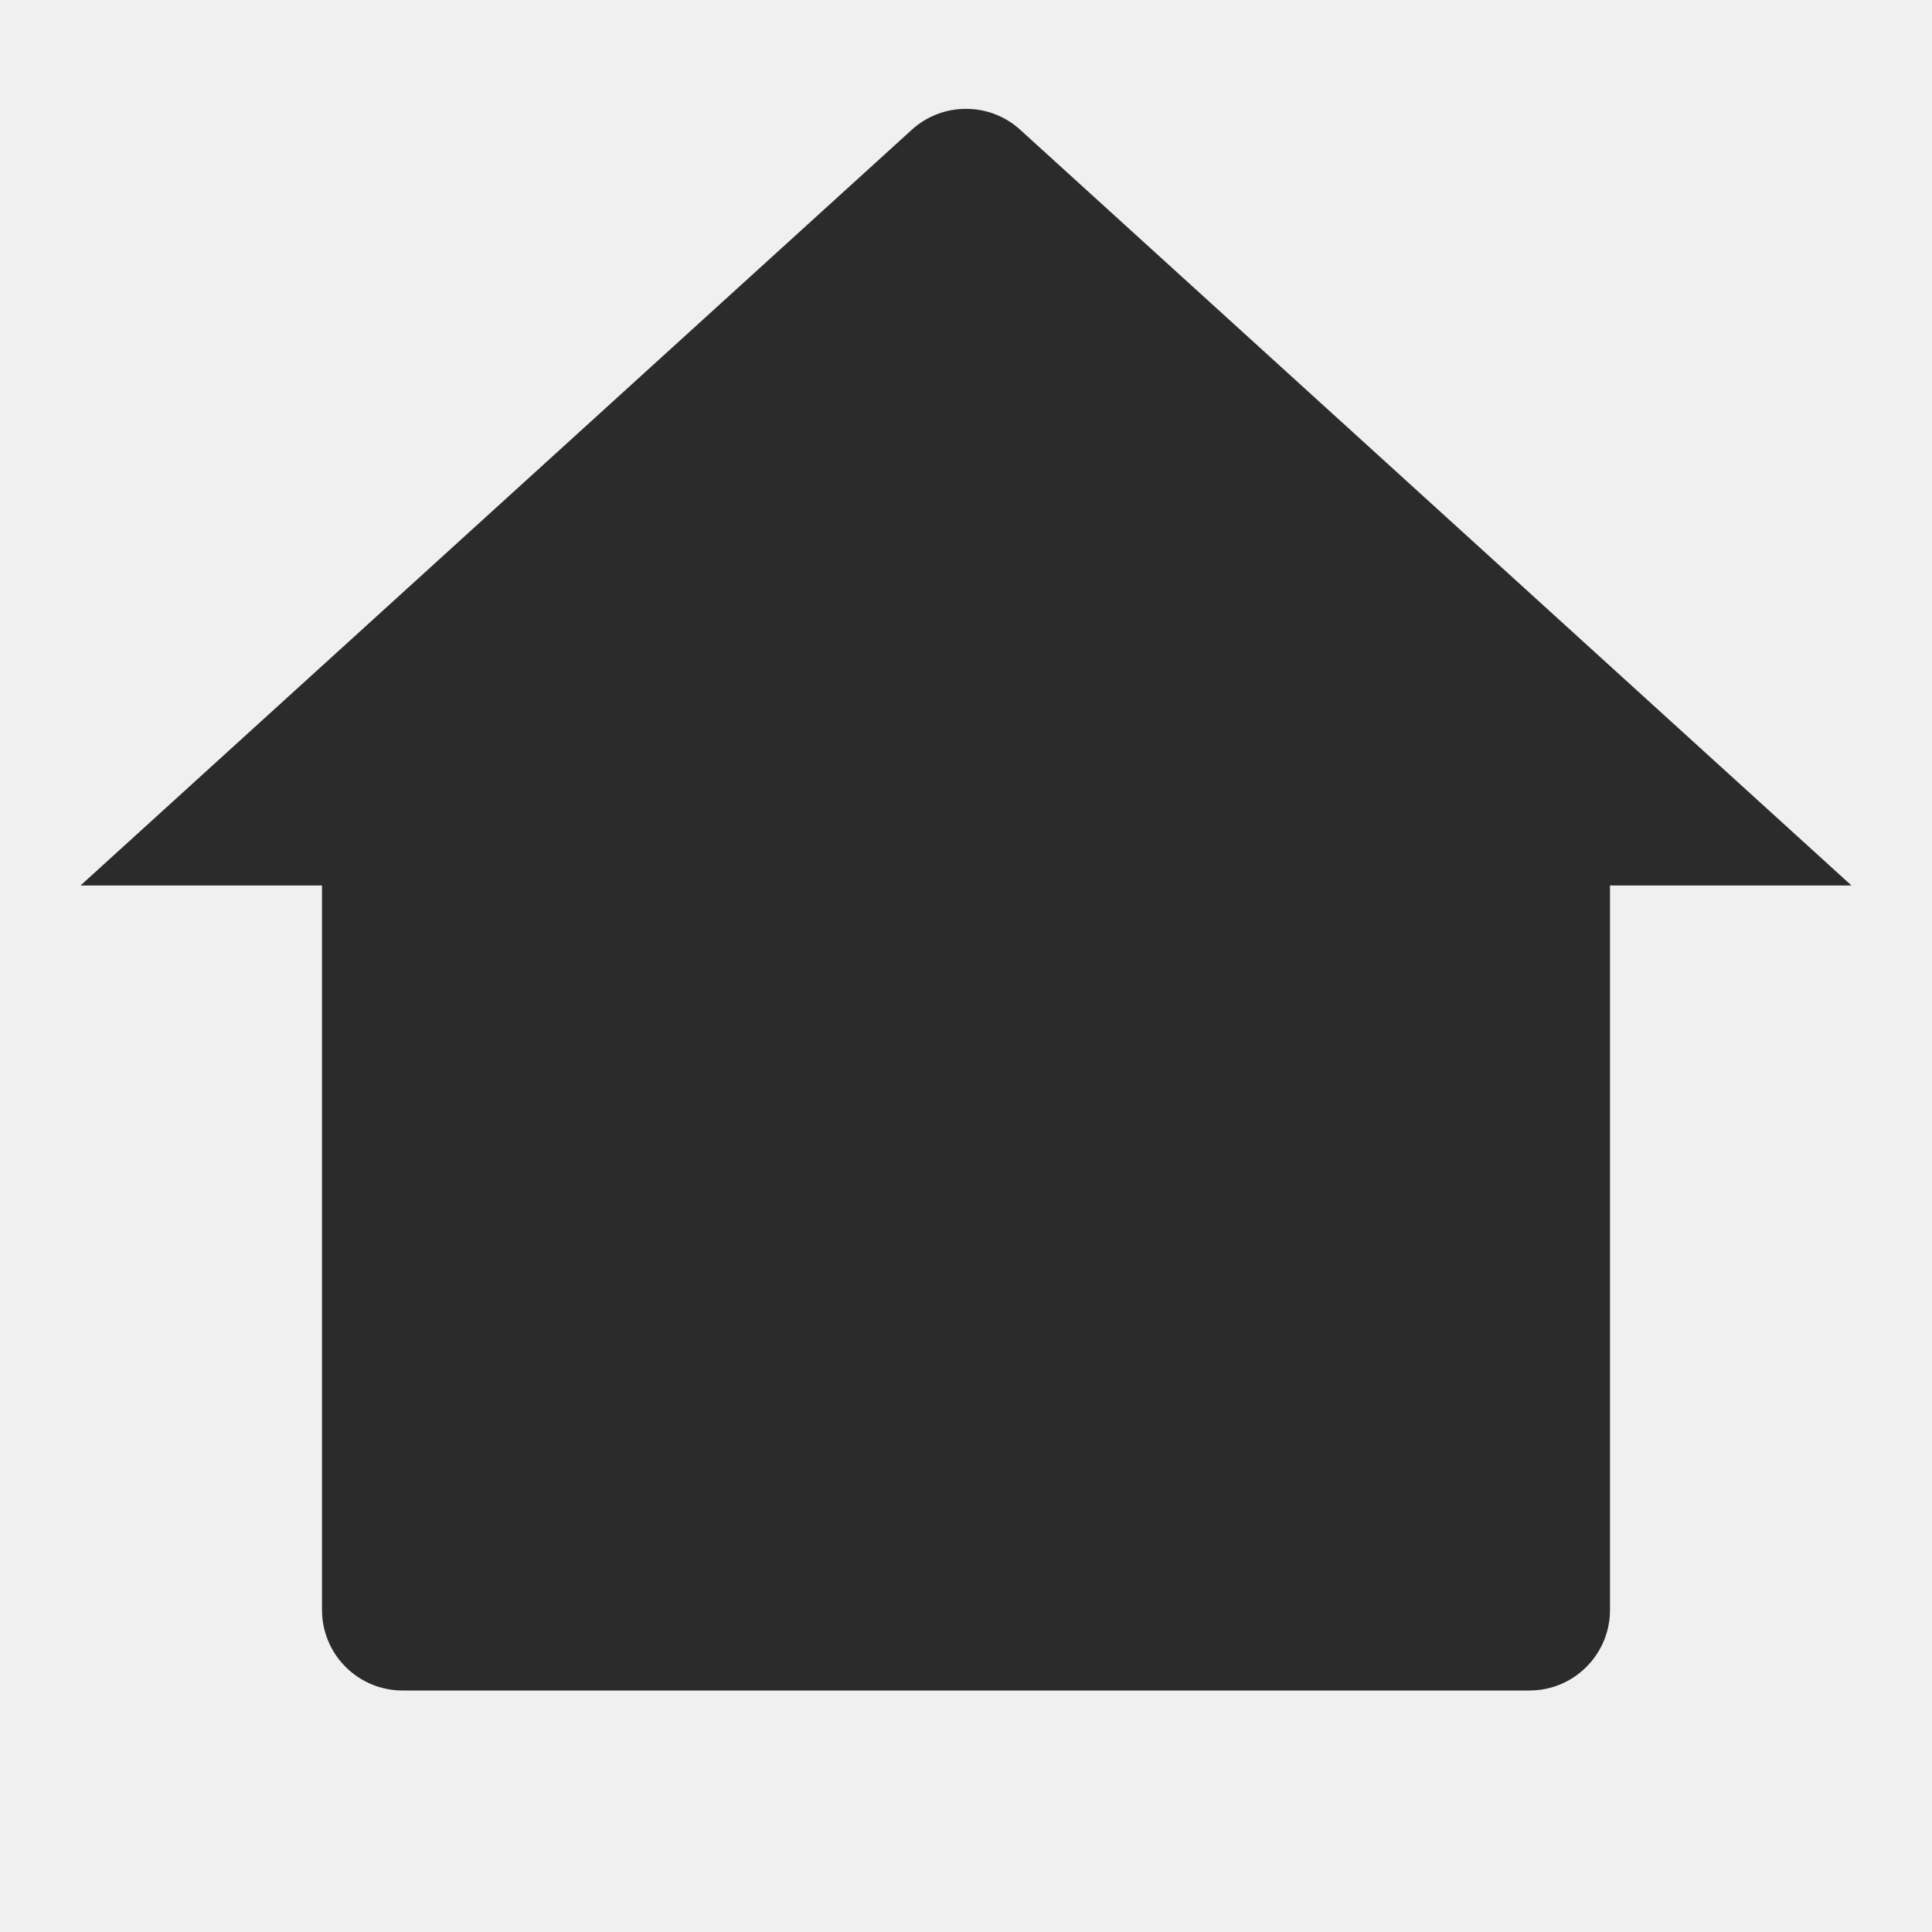
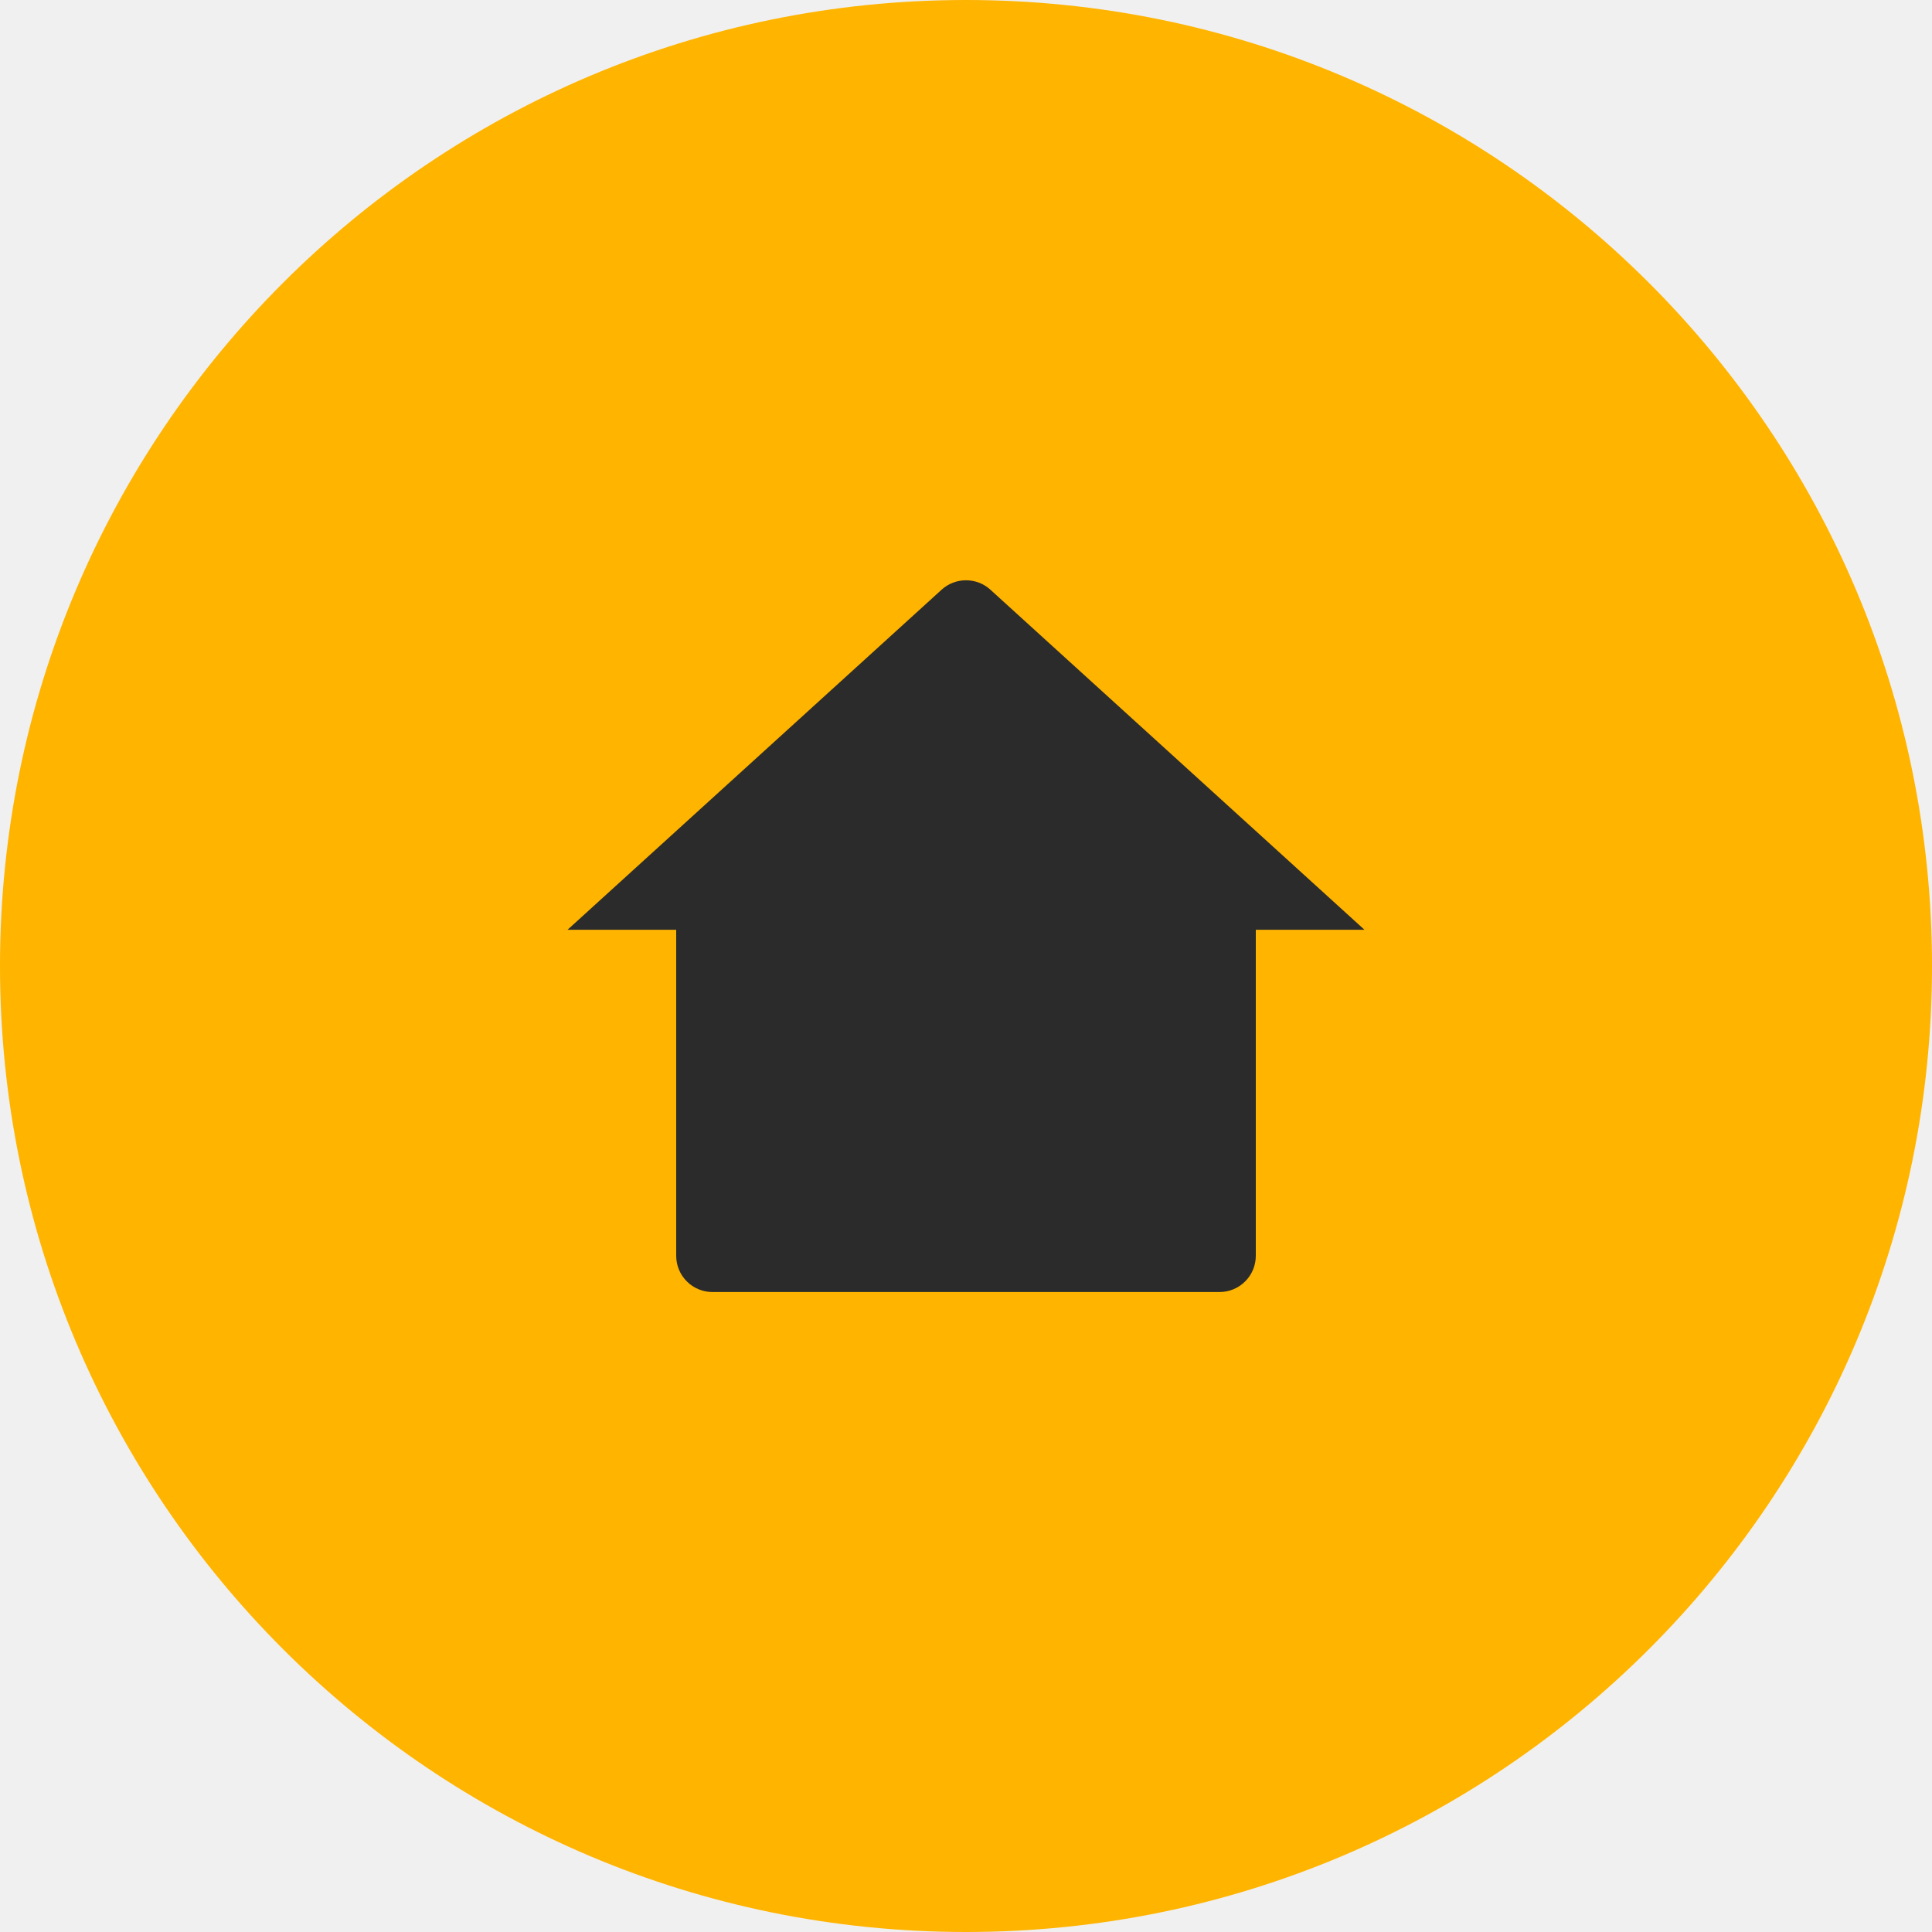
- <svg xmlns="http://www.w3.org/2000/svg" width="18" height="18" viewBox="0 0 18 18" fill="none">
-   <g clip-path="url(#clip0_2_588)">
-     <path d="M15 15C15 15.199 14.921 15.39 14.78 15.53C14.64 15.671 14.449 15.75 14.25 15.75H3.75C3.551 15.75 3.36 15.671 3.22 15.53C3.079 15.39 3 15.199 3 15V8.25H0.75L8.495 1.209C8.633 1.083 8.813 1.014 9 1.014C9.187 1.014 9.367 1.083 9.505 1.209L17.25 8.25H15V15Z" fill="#2B2B2B" />
+ <svg xmlns="http://www.w3.org/2000/svg" width="40" height="40" viewBox="0 0 40 40" fill="none">
+   <circle cx="20" cy="20" r="20" fill="#FFB400" />
+   <g clip-path="url(#clip0_2_586)">
+     <path d="M26 26C26 26.199 25.921 26.39 25.78 26.53C25.64 26.671 25.449 26.75 25.25 26.75H14.75C14.551 26.75 14.36 26.671 14.22 26.53C14.079 26.39 14 26.199 14 26V19.25H11.75L19.495 12.209C19.633 12.083 19.813 12.014 20 12.014C20.187 12.014 20.367 12.083 20.505 12.209L28.25 19.25H26V26Z" fill="#2B2B2B" />
  </g>
  <defs>
-     <clipPath id="clip0_2_588">
-       <rect width="18" height="18" fill="white" />
+     <clipPath id="clip0_2_586">
+       <rect width="18" height="18" fill="white" transform="translate(11 11)" />
    </clipPath>
  </defs>
</svg>
